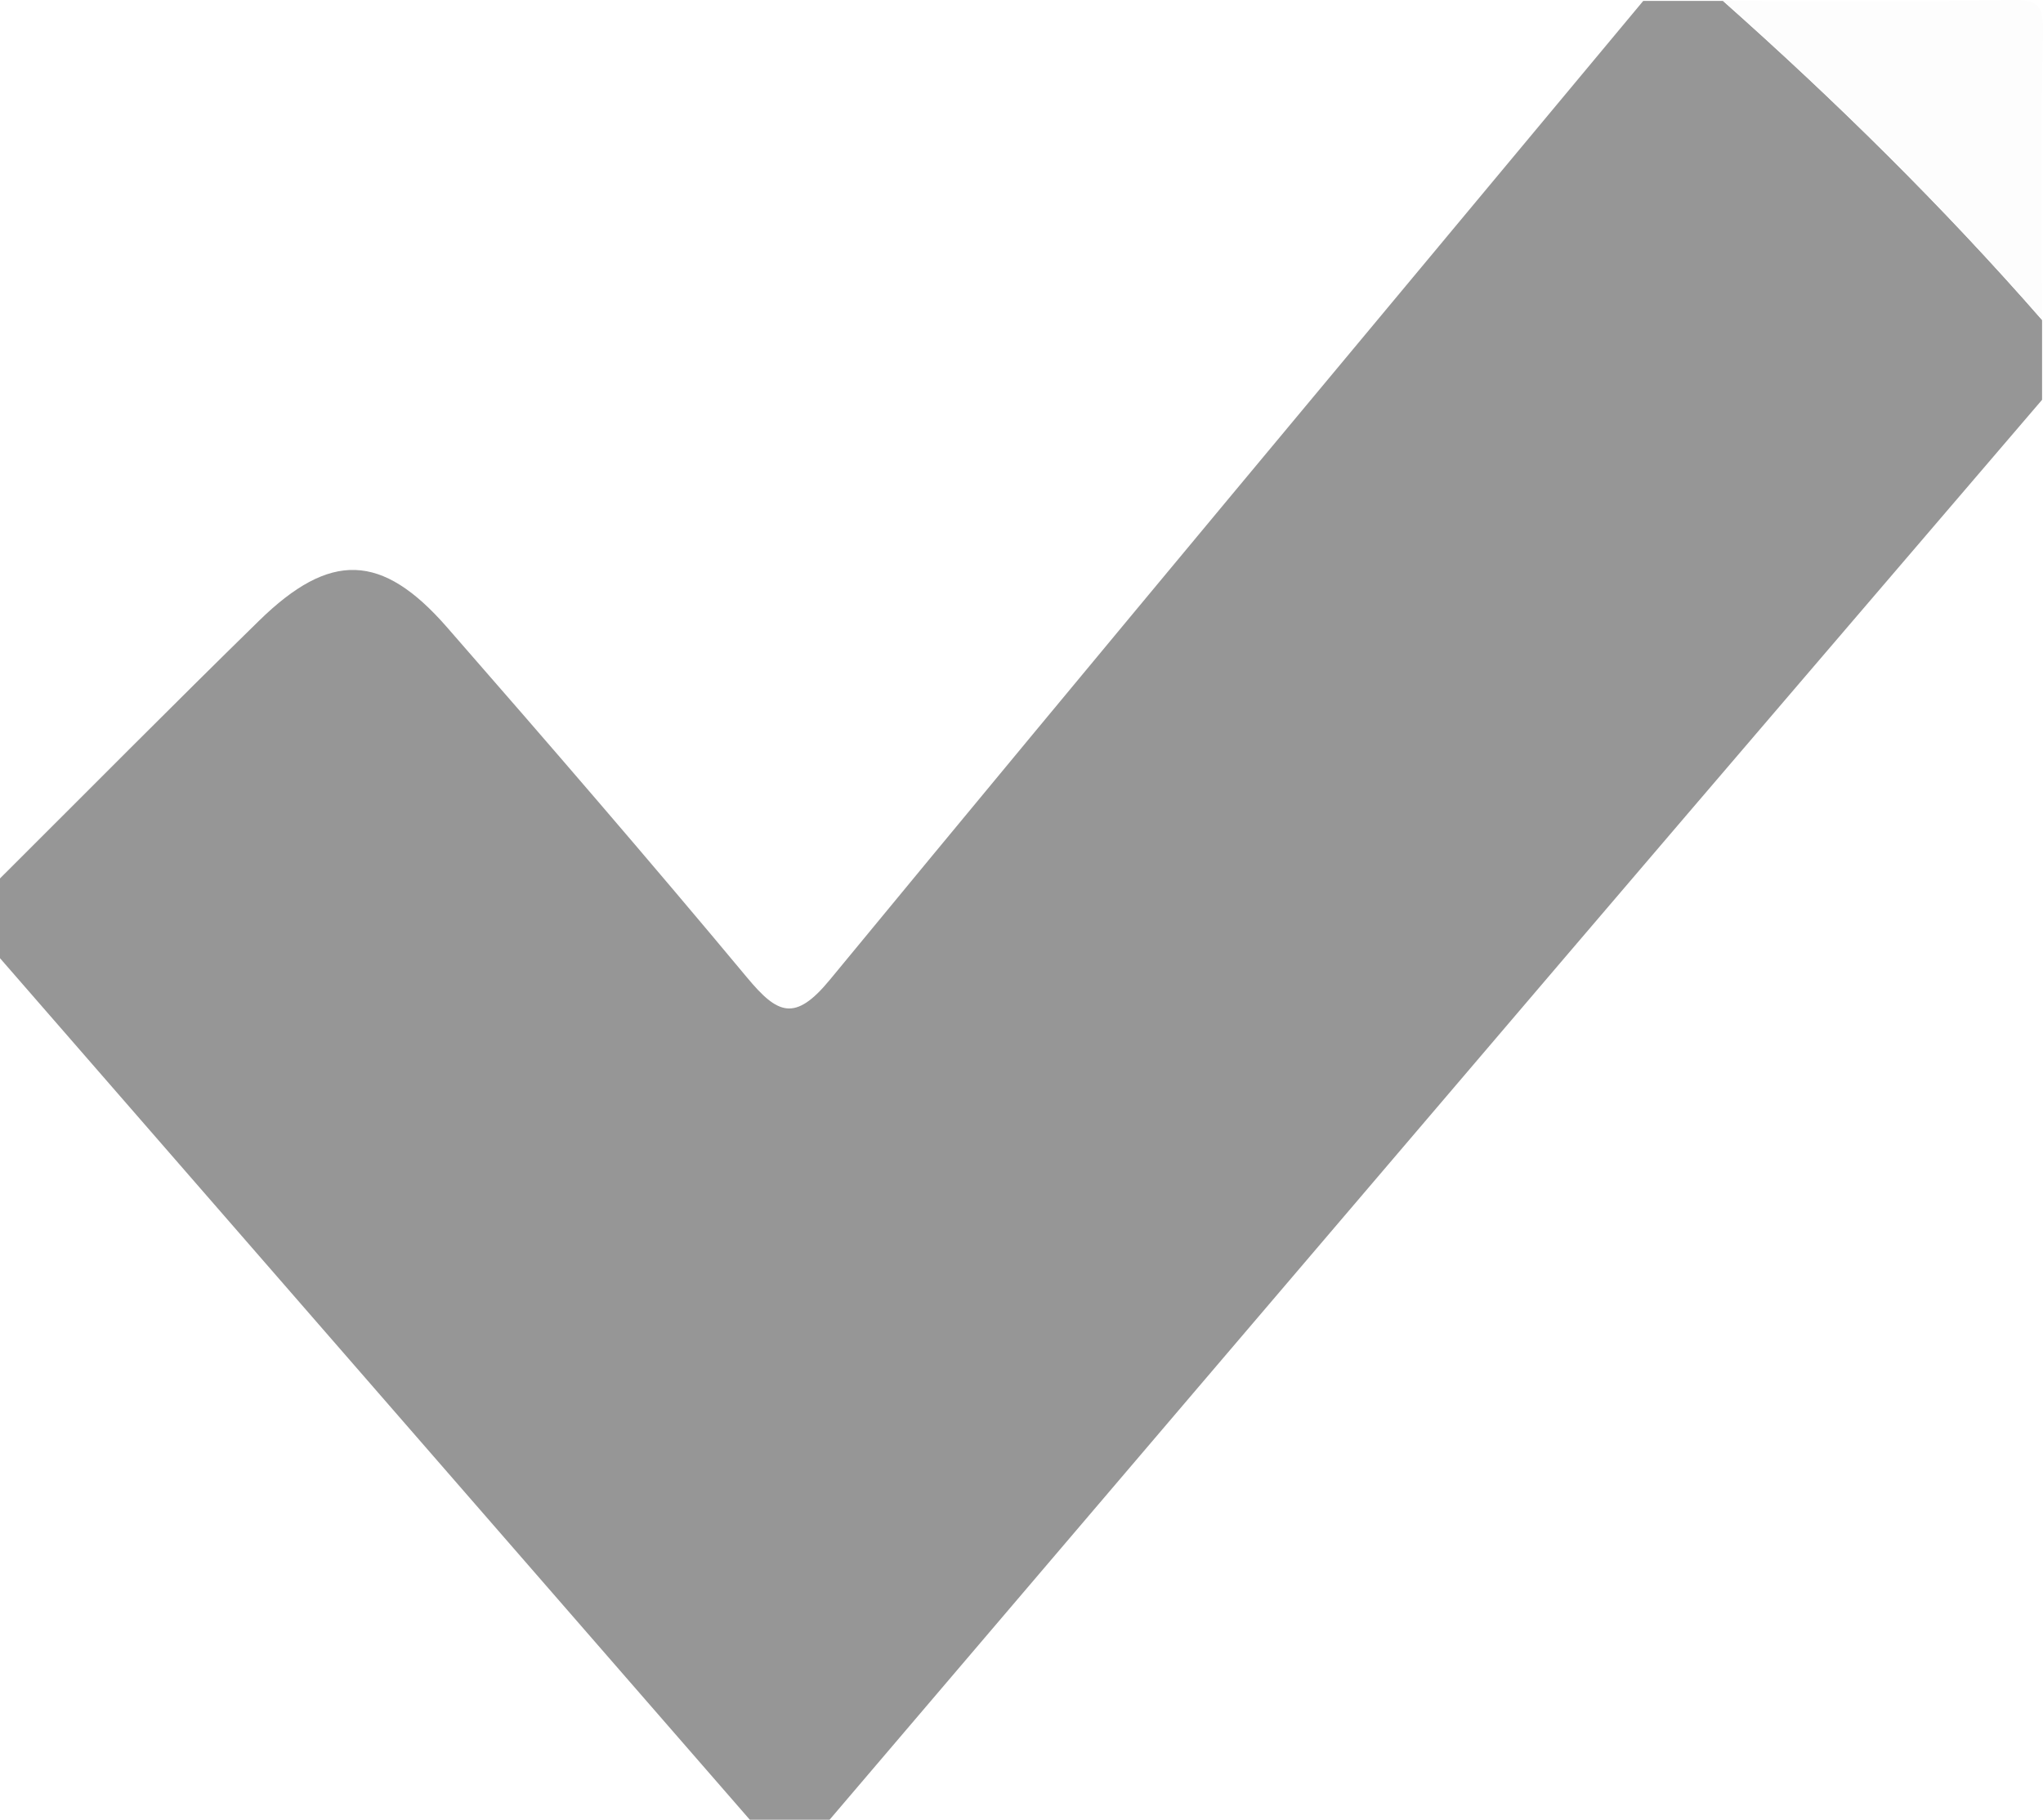
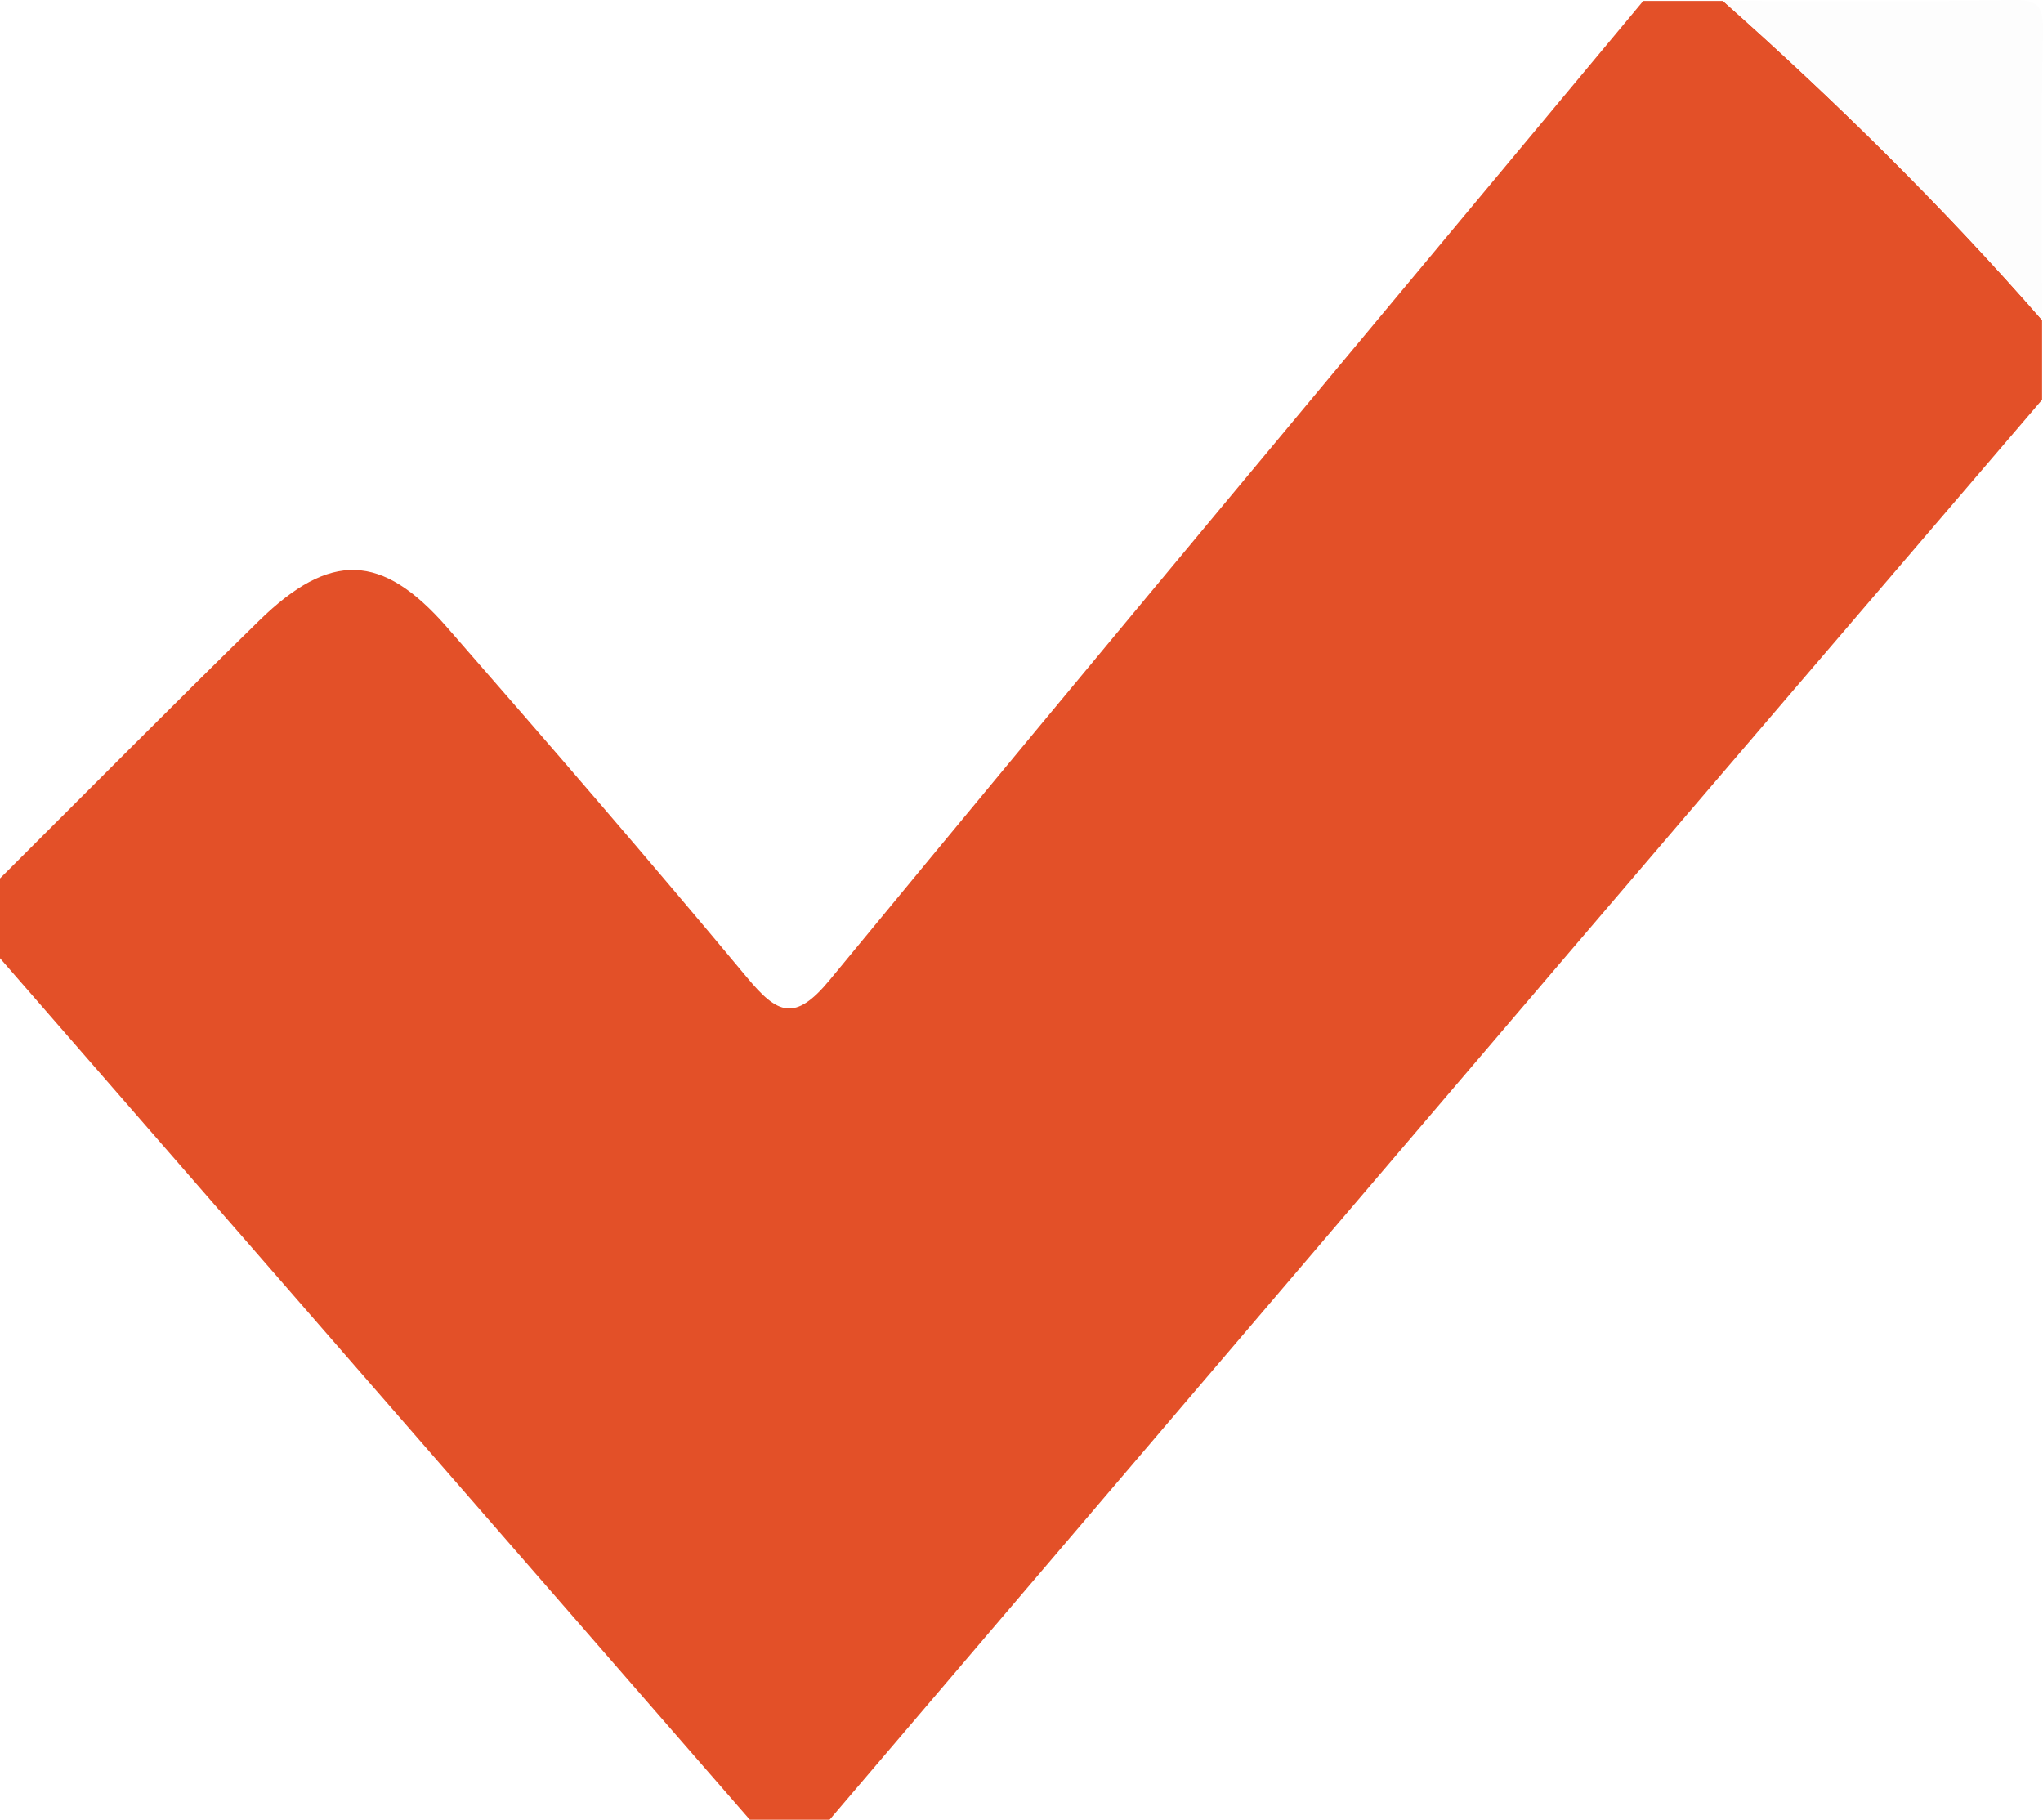
<svg xmlns="http://www.w3.org/2000/svg" version="1.1" id="Layer_1" x="0px" y="0px" width="128.042px" height="114.043px" viewBox="0 0 128.042 114.043" enable-background="new 0 0 128.042 114.043" xml:space="preserve">
  <g>
-     <path fill-rule="evenodd" clip-rule="evenodd" fill="#969696" d="M51.993,114.043c-1.666,0-3.333,0-4.999,0   C31.33,96.046,15.665,78.048,0,60.05c0-1.666,0-3.333,0-4.999c5.408-5.388,10.779-10.815,16.238-16.152   c4.448-4.35,7.695-4.26,11.768,0.401c6.347,7.264,12.654,14.565,18.827,21.977c1.9,2.282,2.987,2.783,5.171,0.133   c16.909-20.522,33.97-40.917,50.983-61.352c1.666,0,3.333,0,4.999,0c7.063,6.269,13.781,12.883,19.998,19.998   c0,1.666,0,3.333,0,4.999c-9.925,11.595-19.861,23.18-29.771,34.789C82.797,77.9,67.399,95.976,51.993,114.043z" />
+     <path fill-rule="evenodd" clip-rule="evenodd" fill="#E35028" d="M51.993,114.043c-1.666,0-3.333,0-4.999,0   C31.33,96.046,15.665,78.048,0,60.05c0-1.666,0-3.333,0-4.999c5.408-5.388,10.779-10.815,16.238-16.152   c4.448-4.35,7.695-4.26,11.768,0.401c6.347,7.264,12.654,14.565,18.827,21.977c1.9,2.282,2.987,2.783,5.171,0.133   c16.909-20.522,33.97-40.917,50.983-61.352c1.666,0,3.333,0,4.999,0c7.063,6.269,13.781,12.883,19.998,19.998   c0,1.666,0,3.333,0,4.999c-9.925,11.595-19.861,23.18-29.771,34.789C82.797,77.9,67.399,95.976,51.993,114.043z" />
    <path fill-rule="evenodd" clip-rule="evenodd" fill="#FDFDFD" d="M127.984,20.055c-6.217-7.115-12.936-13.729-19.998-19.998   c5.999,0,12,0.088,17.996-0.055c1.74-0.042,2.098,0.315,2.057,2.056C127.896,8.055,127.984,14.056,127.984,20.055z" />
  </g>
</svg>
